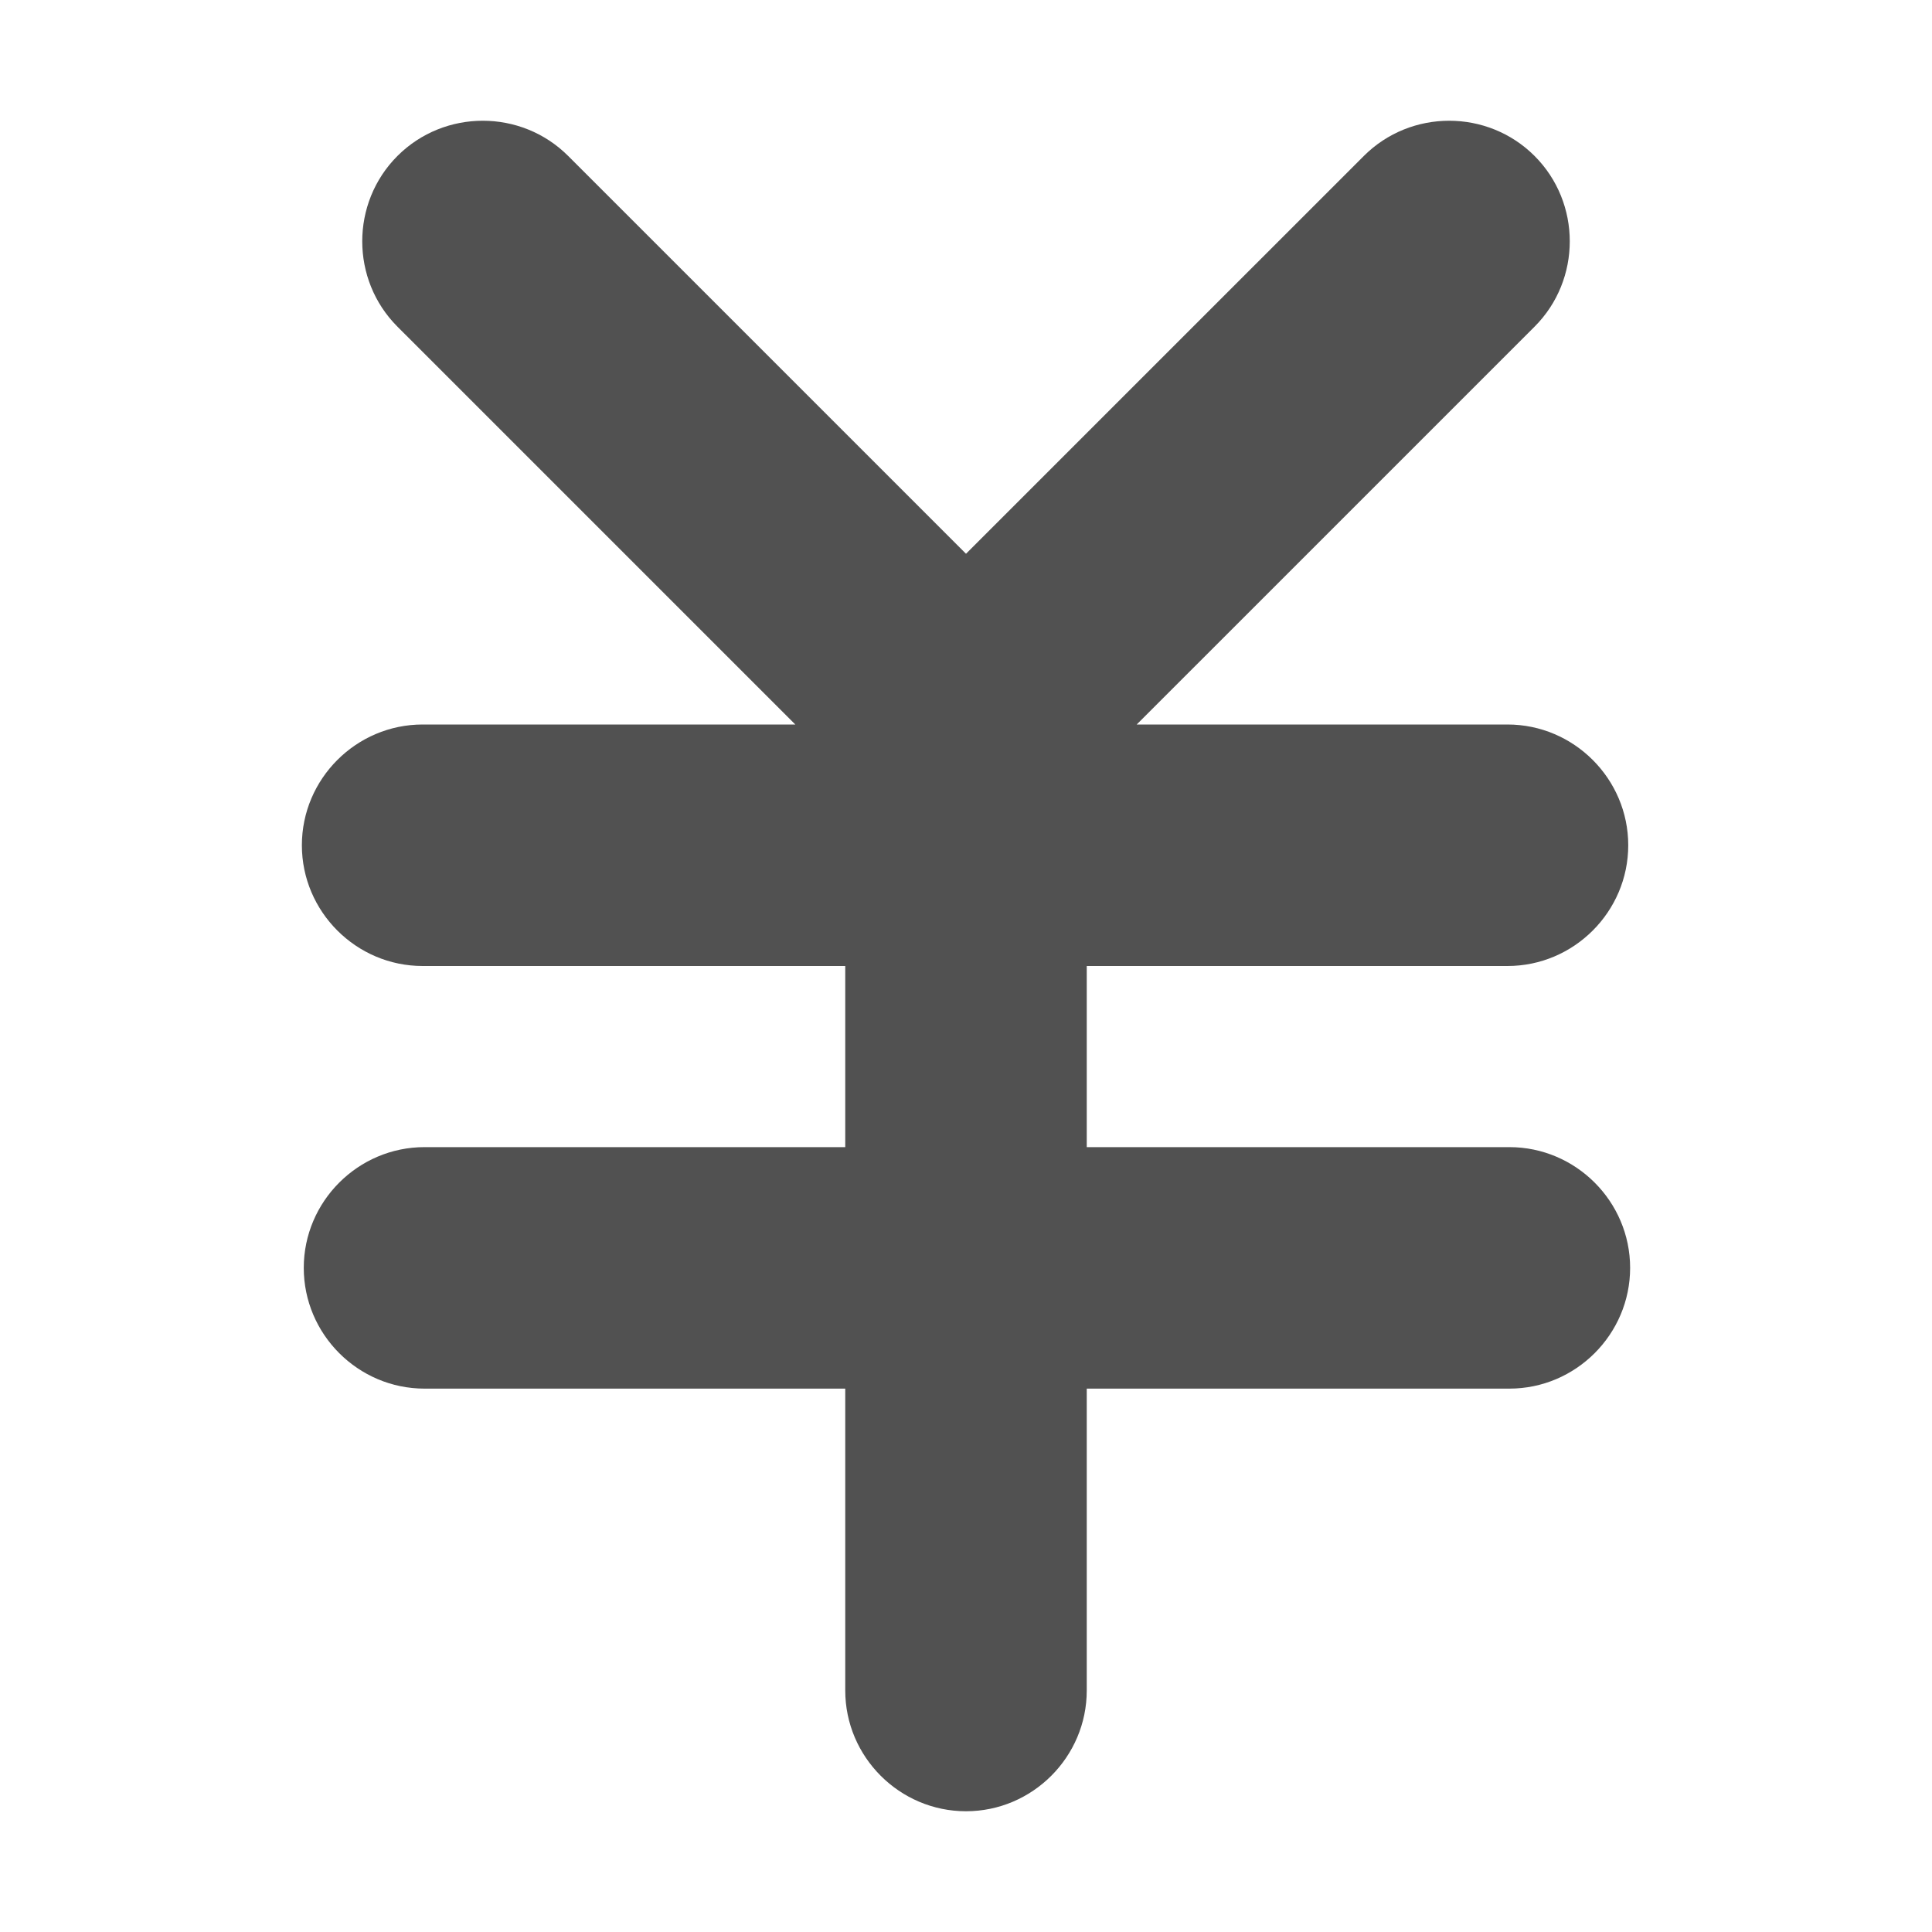
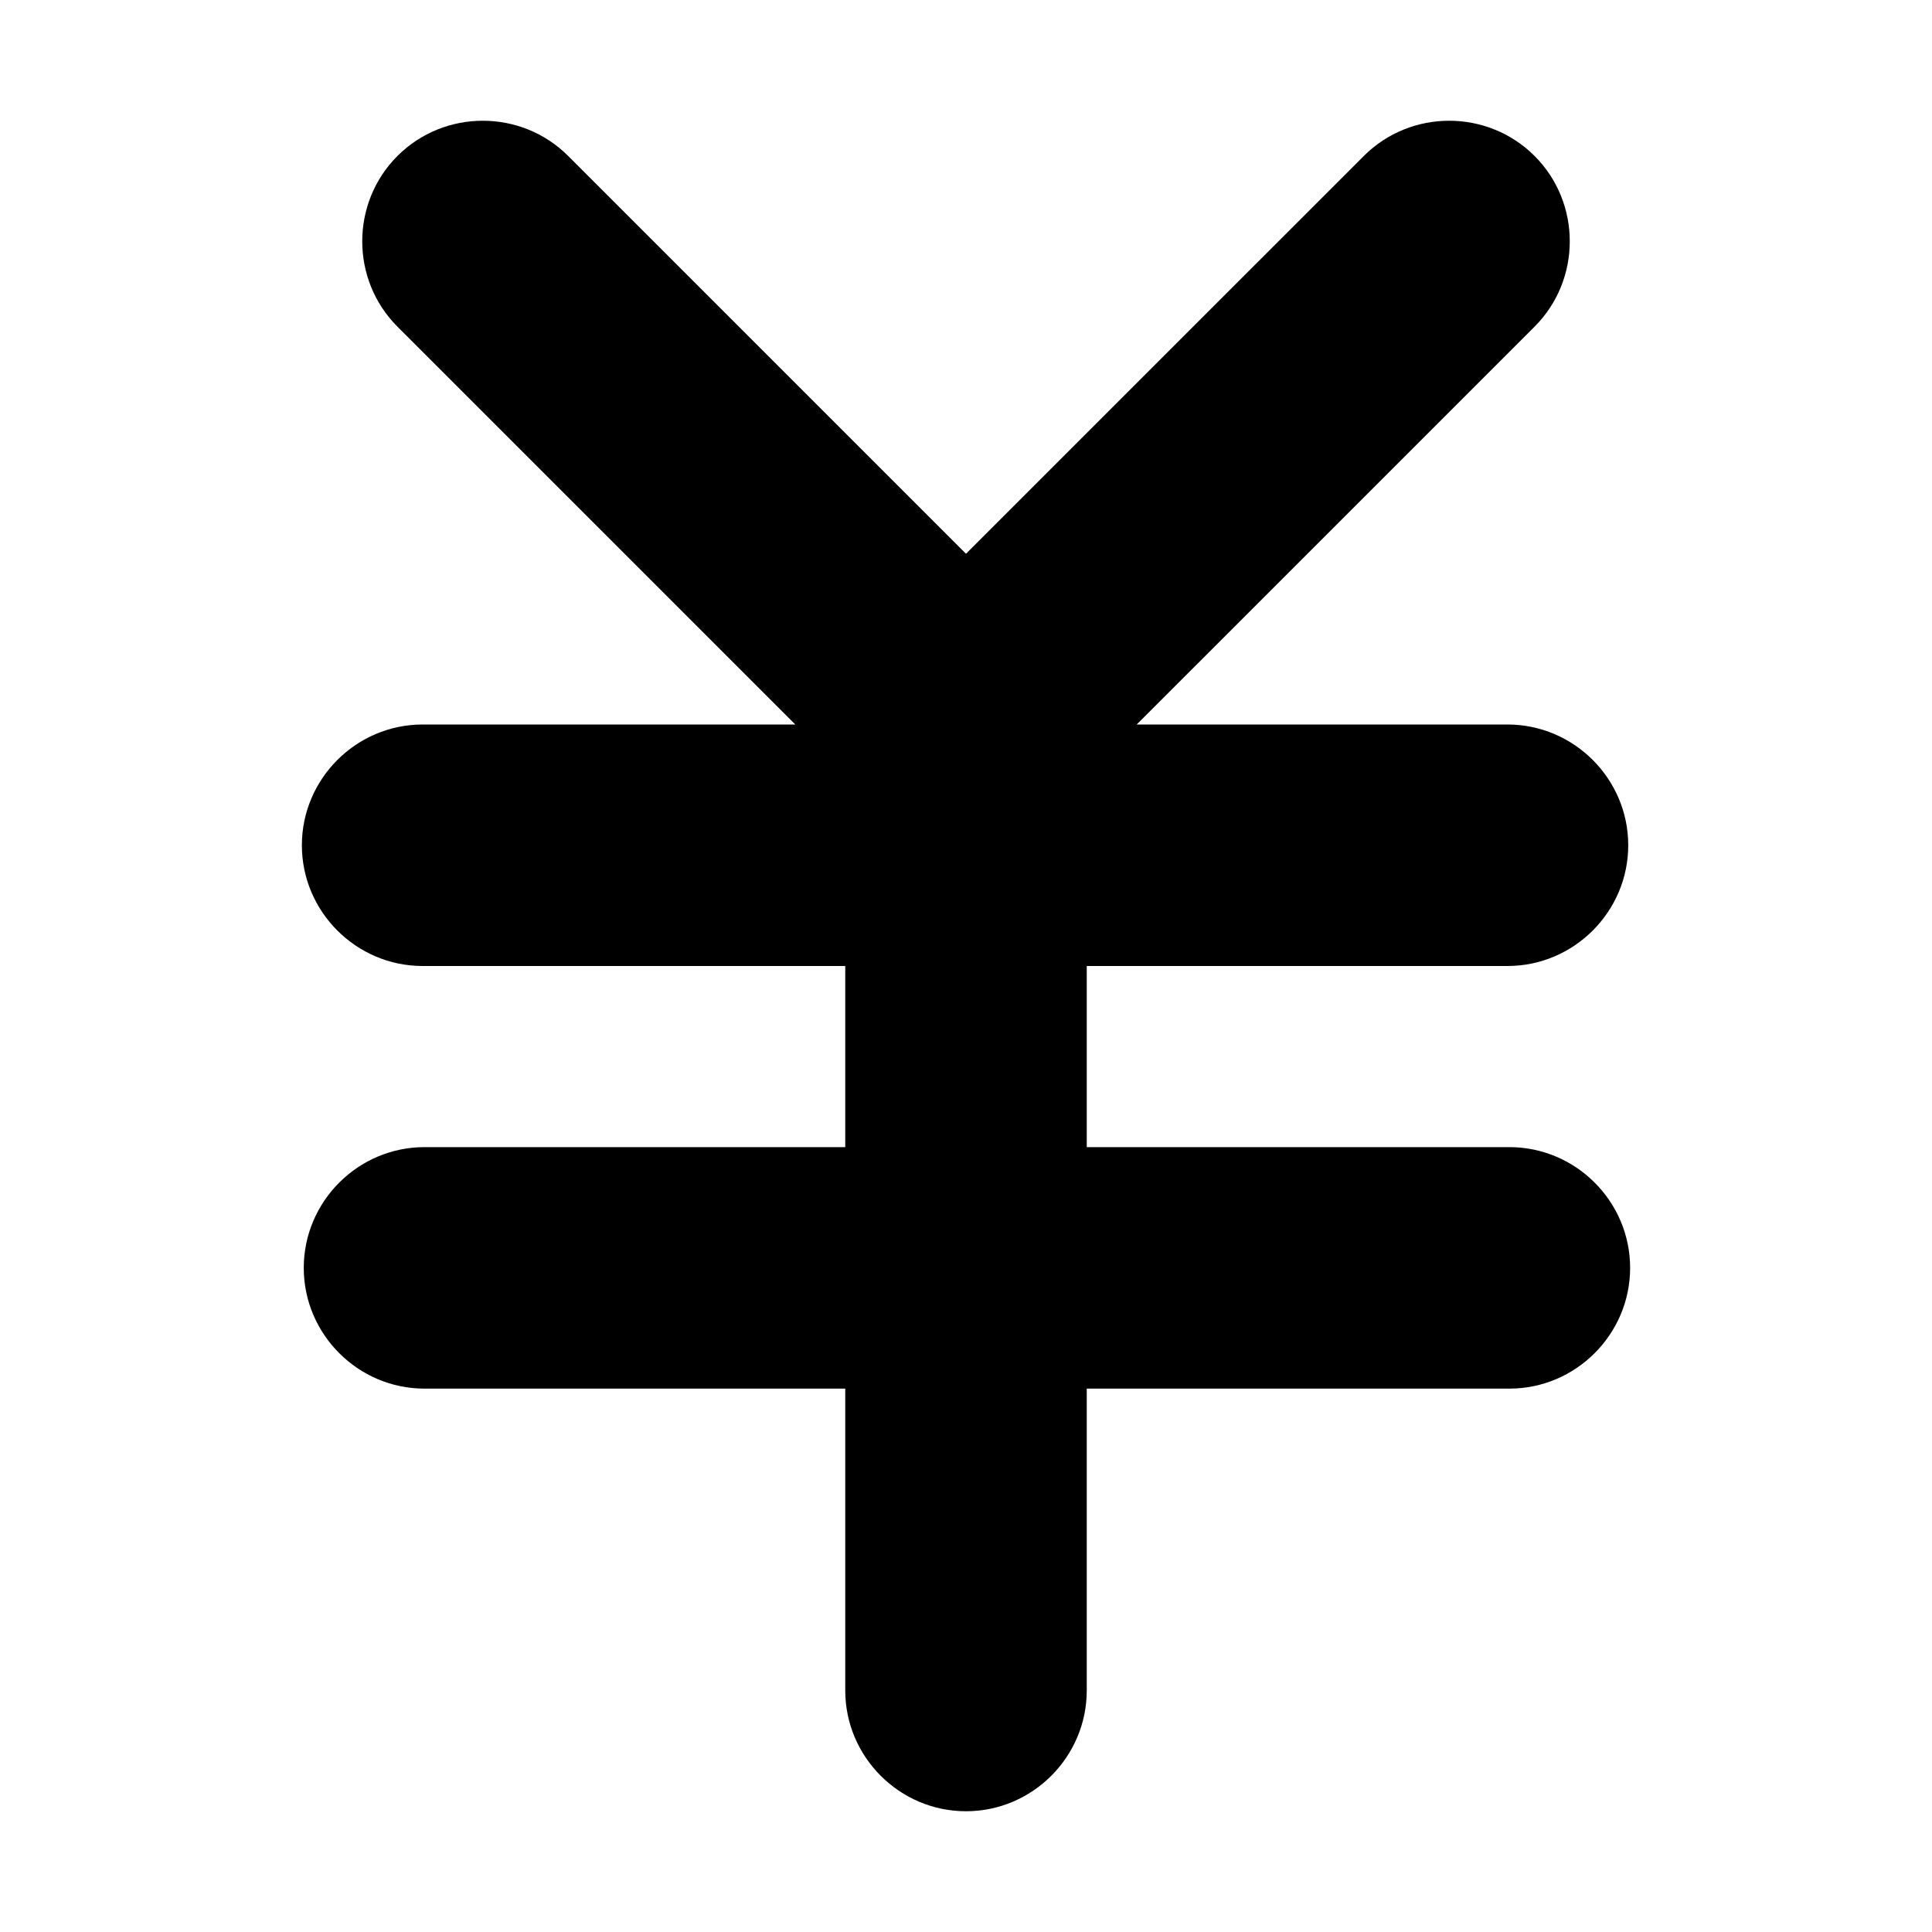
<svg xmlns="http://www.w3.org/2000/svg" t="1670999894488" class="icon" viewBox="0 0 1024 1024" version="1.1" p-id="38353" width="200" height="200">
-   <path d="M800 608H576v-96h223c35.2 0 64-28.8 64-64s-28.8-64-64-64H602.48l210.867-210.858c24.885-24.883 24.885-65.602 0-90.485-24.882-24.881-65.599-24.881-90.482 0L512.004 293.509 301.141 82.656c-24.882-24.881-65.599-24.881-90.482 0-24.885 24.883-24.885 65.602 0 90.485L421.527 384H224c-35.2 0-64 28.8-64 64s28.8 64 64 64h224v96H225c-35.2 0-64 28.8-64 64s28.8 64 64 64h223v160c0 35.2 28.8 64 64 64s64-28.8 64-64V736h224c35.2 0 64-28.8 64-64s-28.8-64-64-64z" p-id="38354" fill="#515151" />
+   <path d="M800 608H576v-96h223c35.2 0 64-28.8 64-64s-28.8-64-64-64H602.48l210.867-210.858c24.885-24.883 24.885-65.602 0-90.485-24.882-24.881-65.599-24.881-90.482 0L512.004 293.509 301.141 82.656c-24.882-24.881-65.599-24.881-90.482 0-24.885 24.883-24.885 65.602 0 90.485L421.527 384H224c-35.2 0-64 28.8-64 64s28.8 64 64 64h224v96H225c-35.2 0-64 28.8-64 64s28.8 64 64 64h223v160c0 35.2 28.8 64 64 64s64-28.8 64-64V736h224c35.2 0 64-28.8 64-64s-28.8-64-64-64z" p-id="38354" />
</svg>
